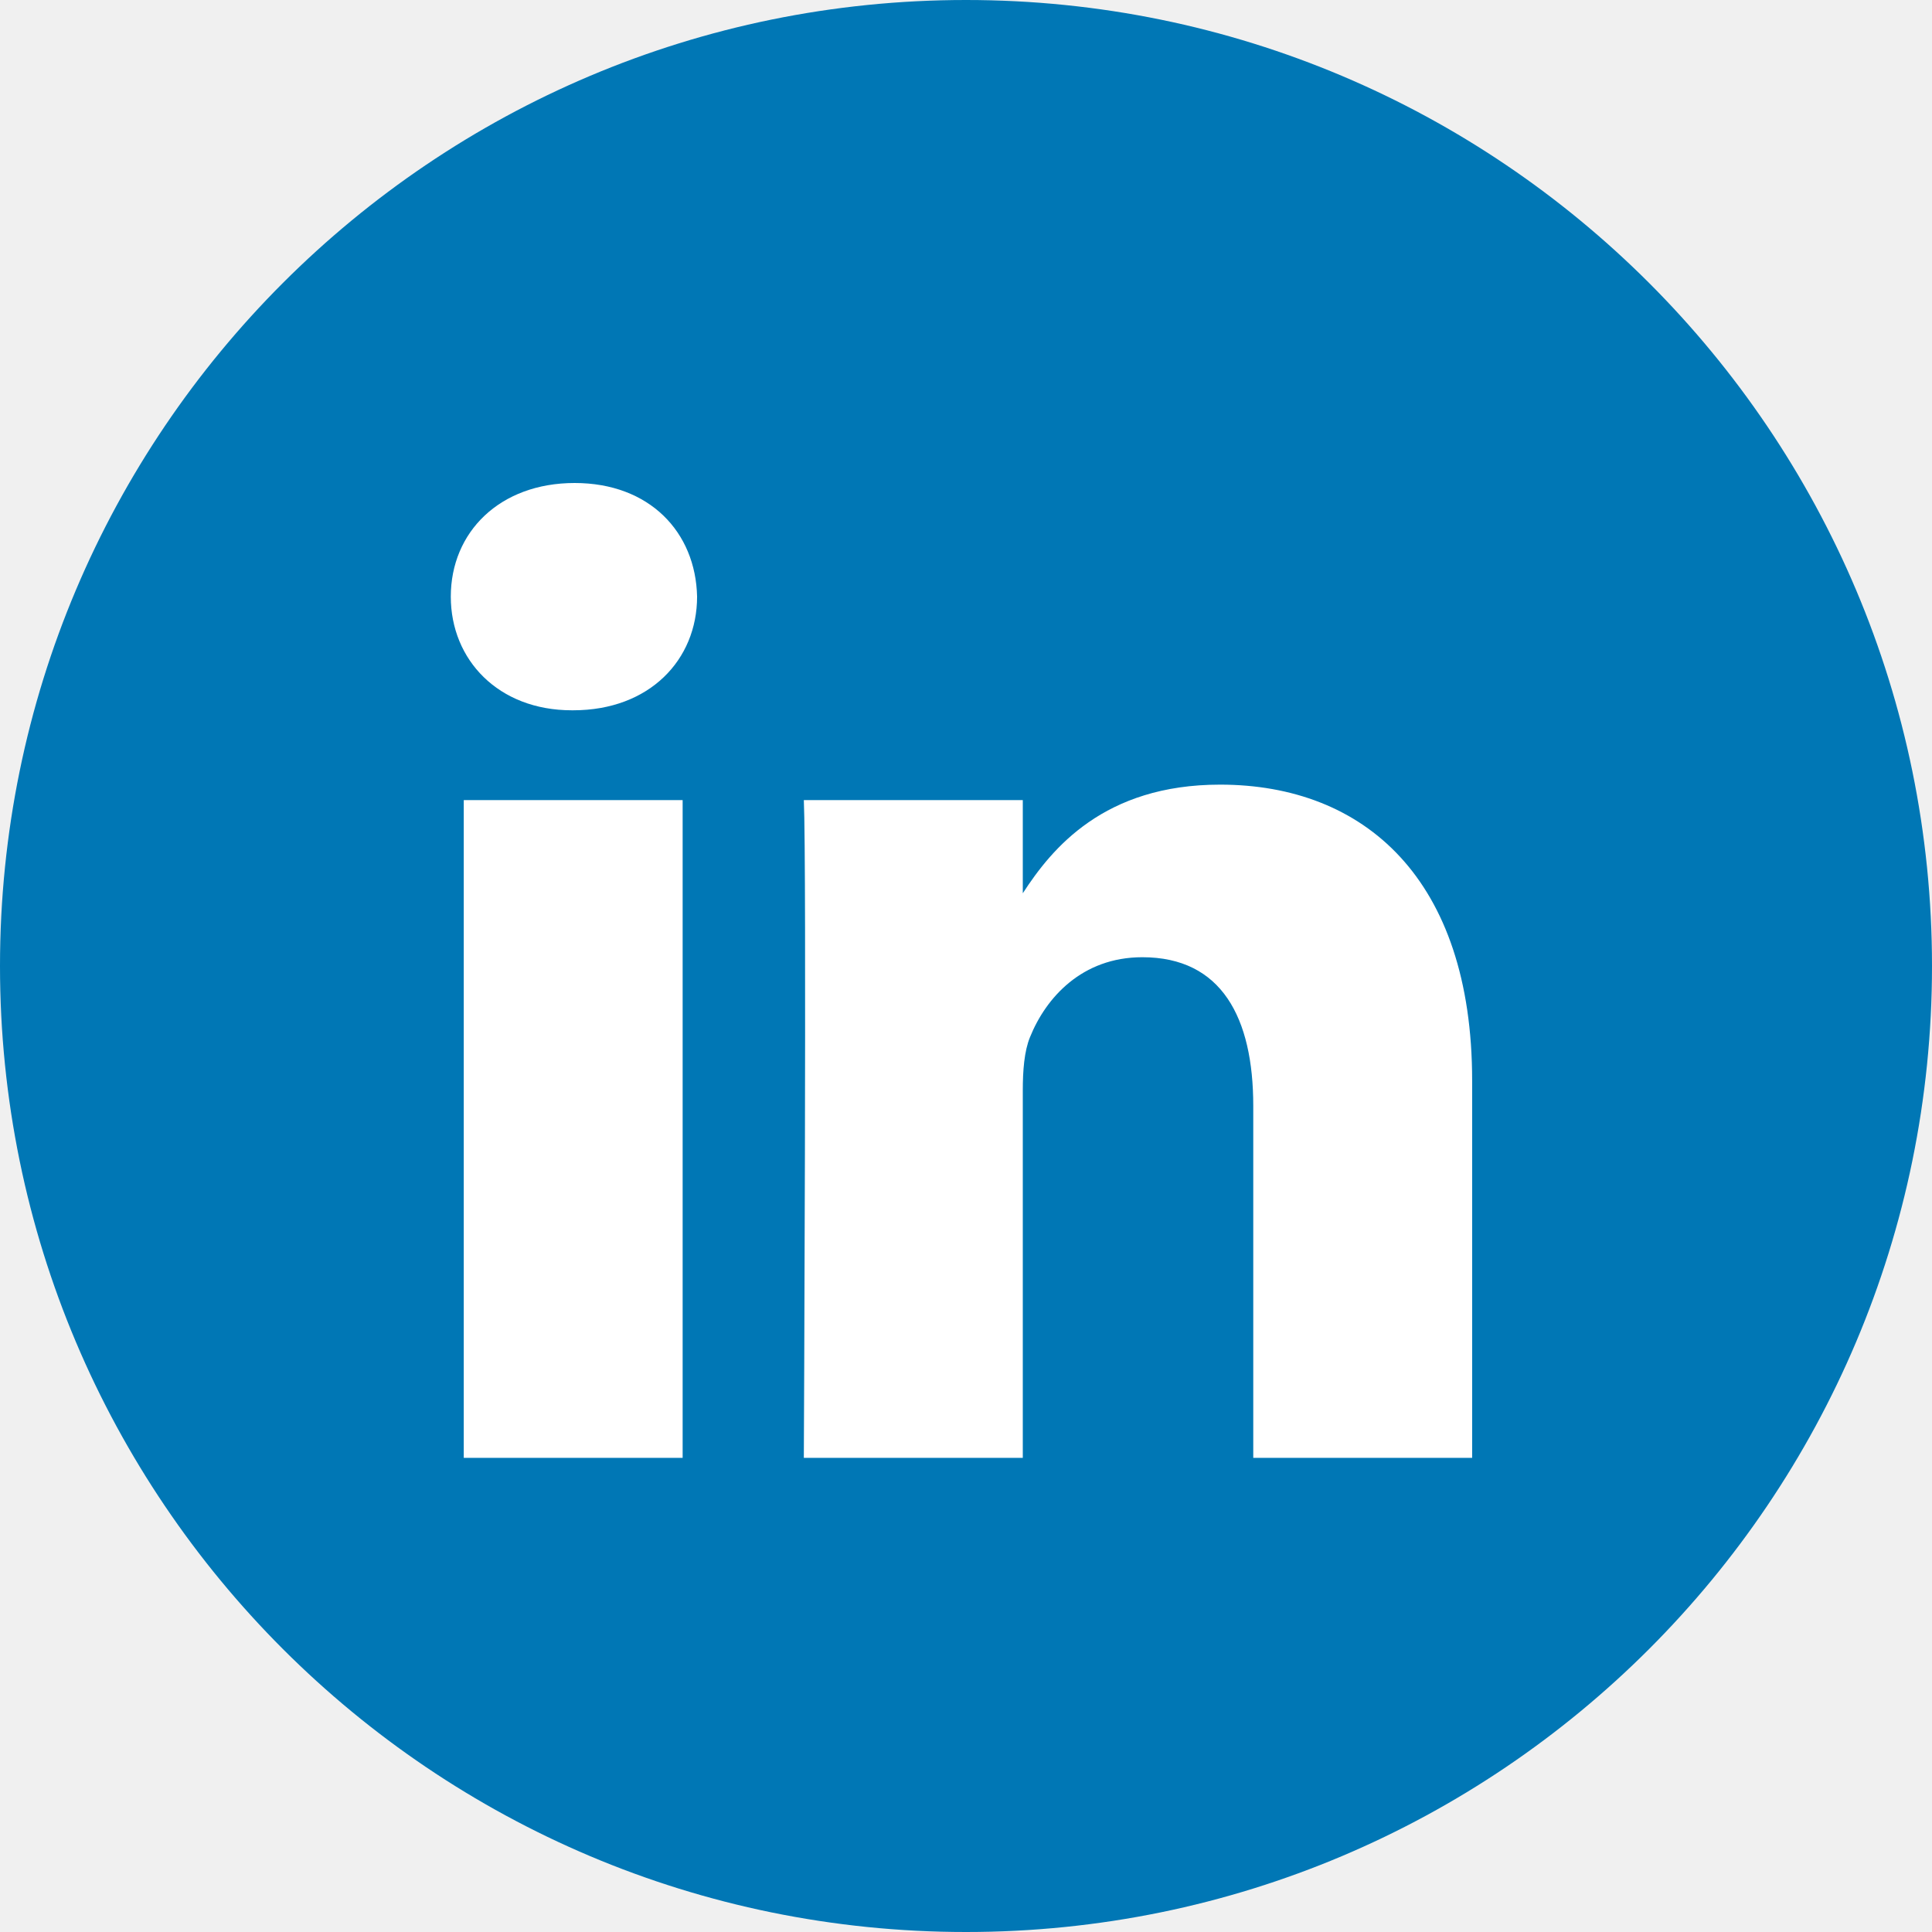
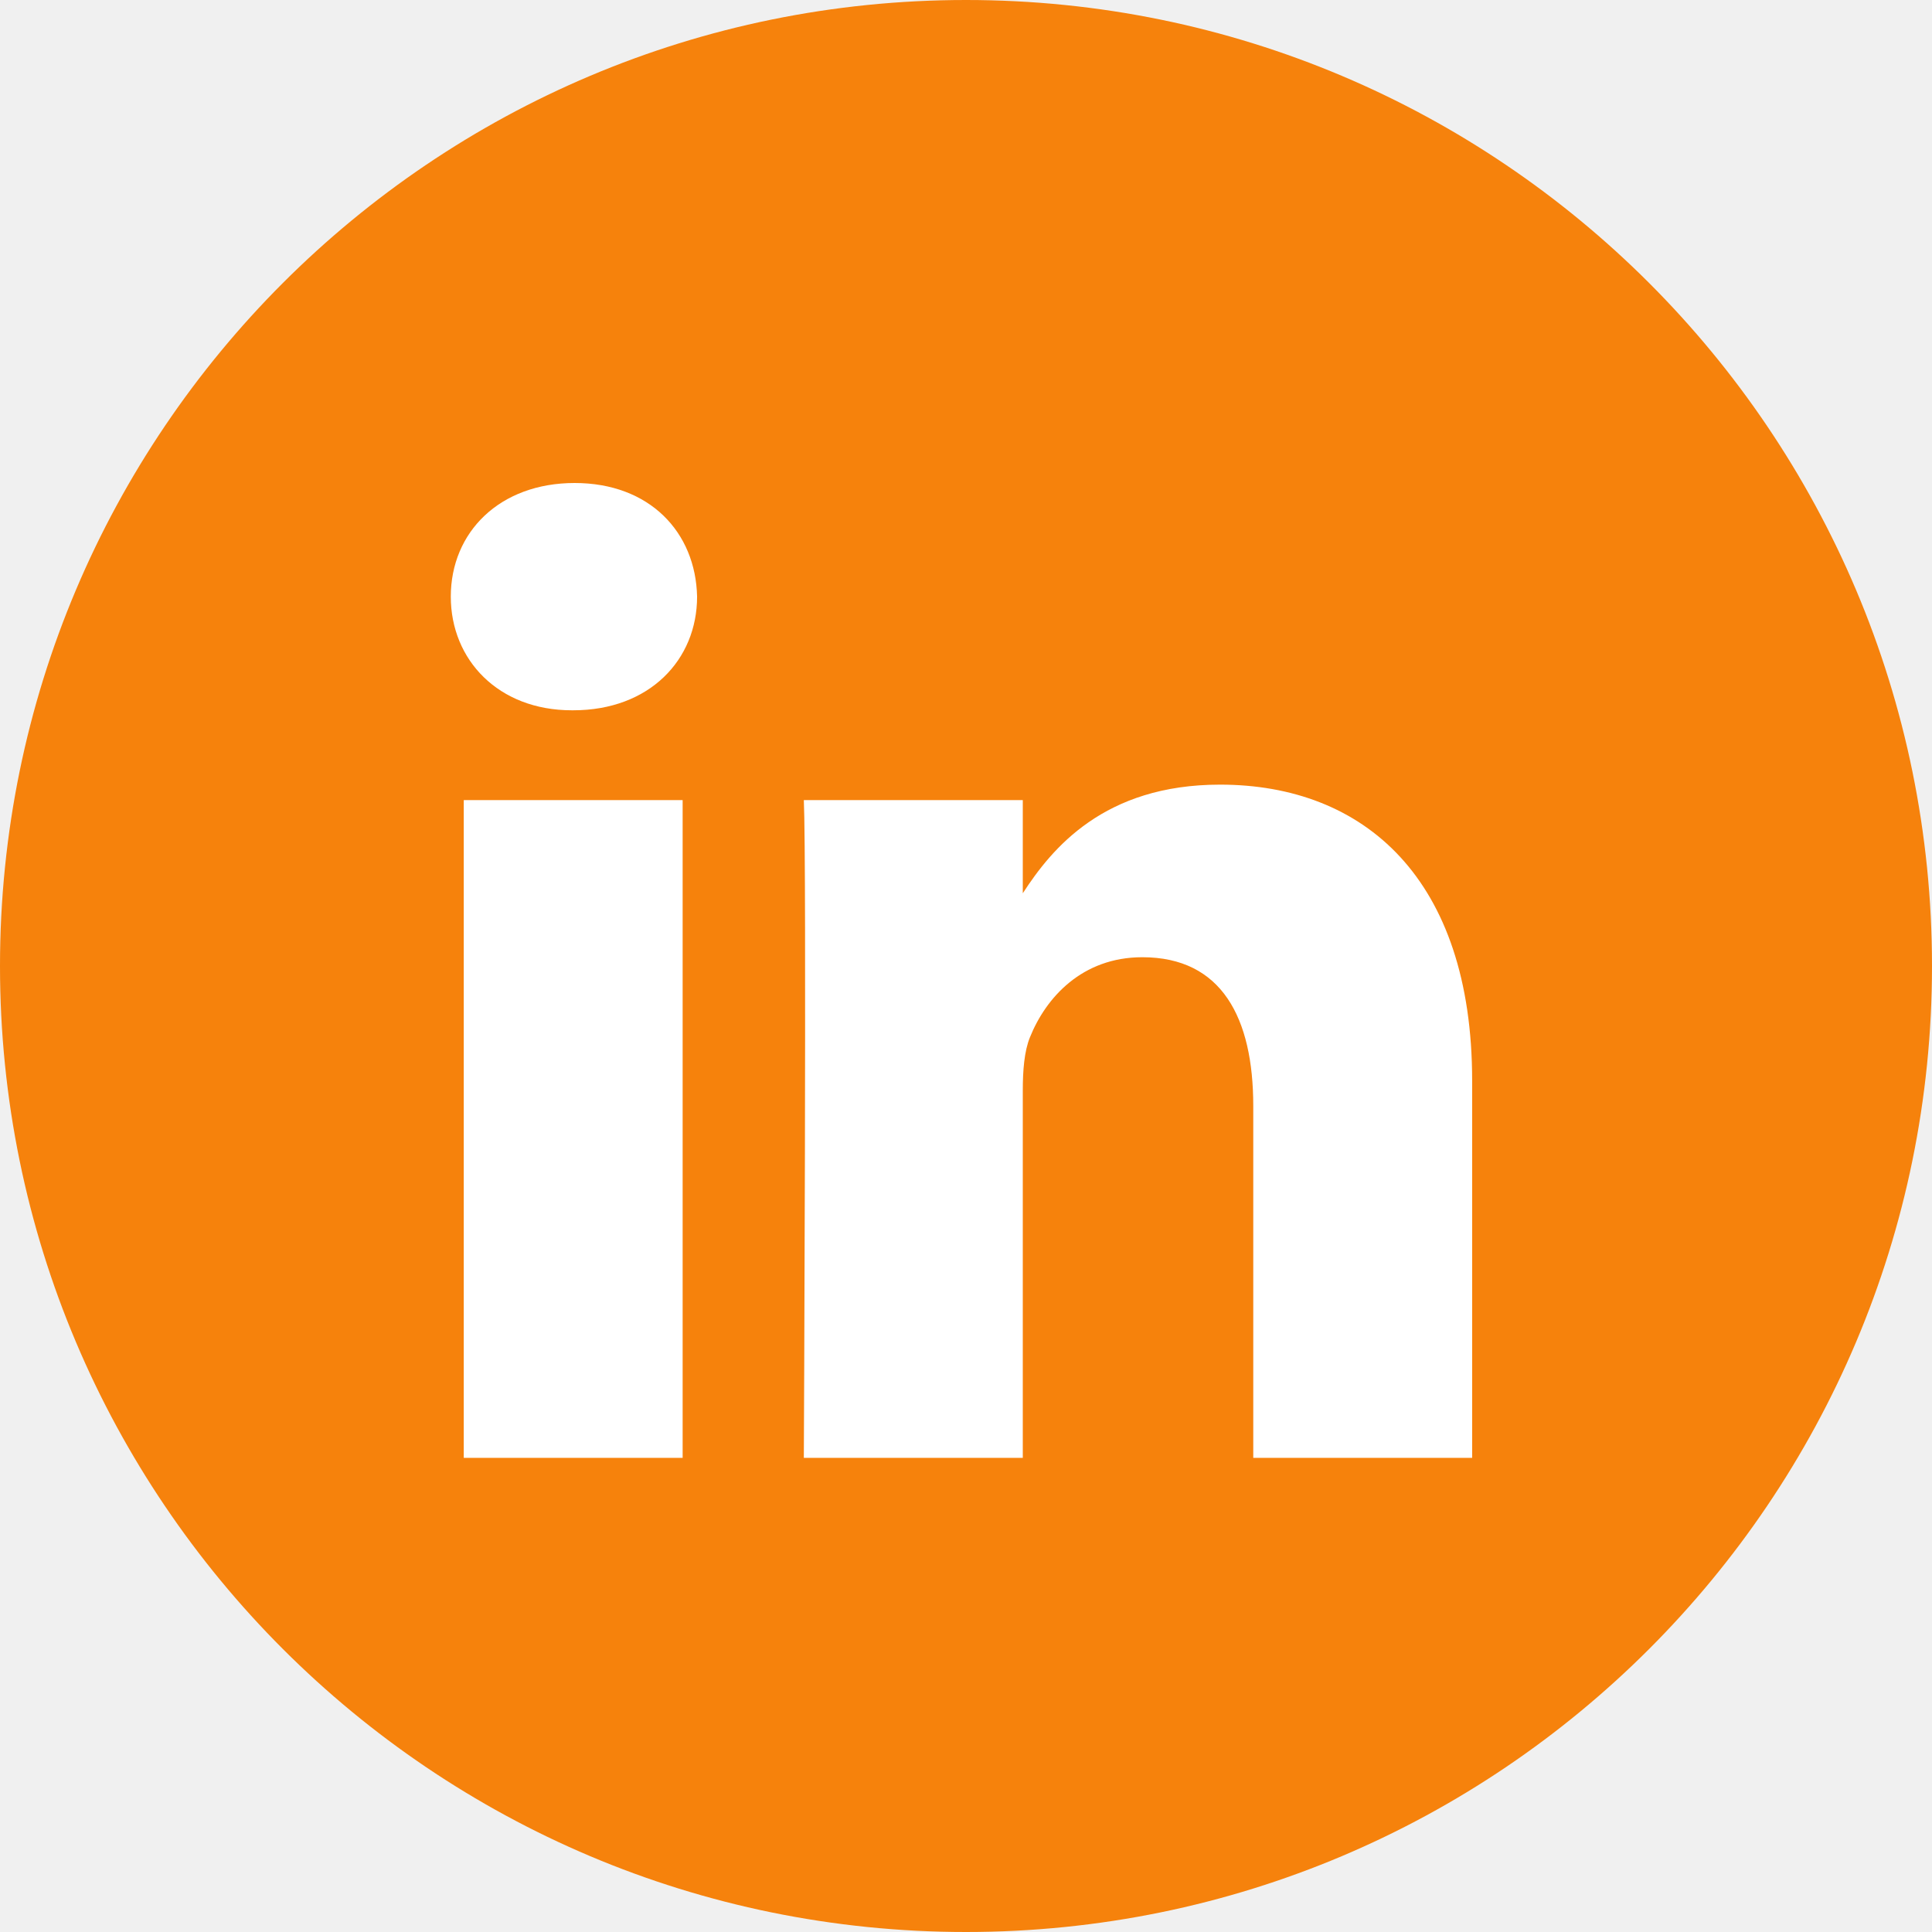
<svg xmlns="http://www.w3.org/2000/svg" width="48" height="48" viewBox="0 0 48 48" fill="none">
-   <path d="M0 24C0 10.745 10.745 0 24 0C37.255 0 48 10.745 48 24C48 37.255 37.255 48 24 48C10.745 48 0 37.255 0 24Z" fill="#0077B5" />
+   <path d="M0 24C0 10.745 10.745 0 24 0C37.255 0 48 10.745 48 24C48 37.255 37.255 48 24 48C10.745 48 0 37.255 0 24Z" fill="#F6820C" />
  <path fill-rule="evenodd" clip-rule="evenodd" d="M17.319 14.823C17.319 16.392 16.138 17.647 14.241 17.647H14.206C12.38 17.647 11.2 16.392 11.2 14.823C11.2 13.22 12.416 12 14.277 12C16.138 12 17.284 13.22 17.319 14.823ZM16.96 19.878V36.22H11.522V19.878H16.96ZM36.575 36.22L36.575 26.85C36.575 21.83 33.892 19.494 30.313 19.494C27.425 19.494 26.133 21.08 25.411 22.193V19.878H19.971C20.043 21.412 19.971 36.22 19.971 36.22H25.411V27.093C25.411 26.605 25.446 26.118 25.59 25.768C25.983 24.792 26.878 23.782 28.381 23.782C30.349 23.782 31.137 25.281 31.137 27.477V36.22H36.575Z" fill="white" />
</svg>
